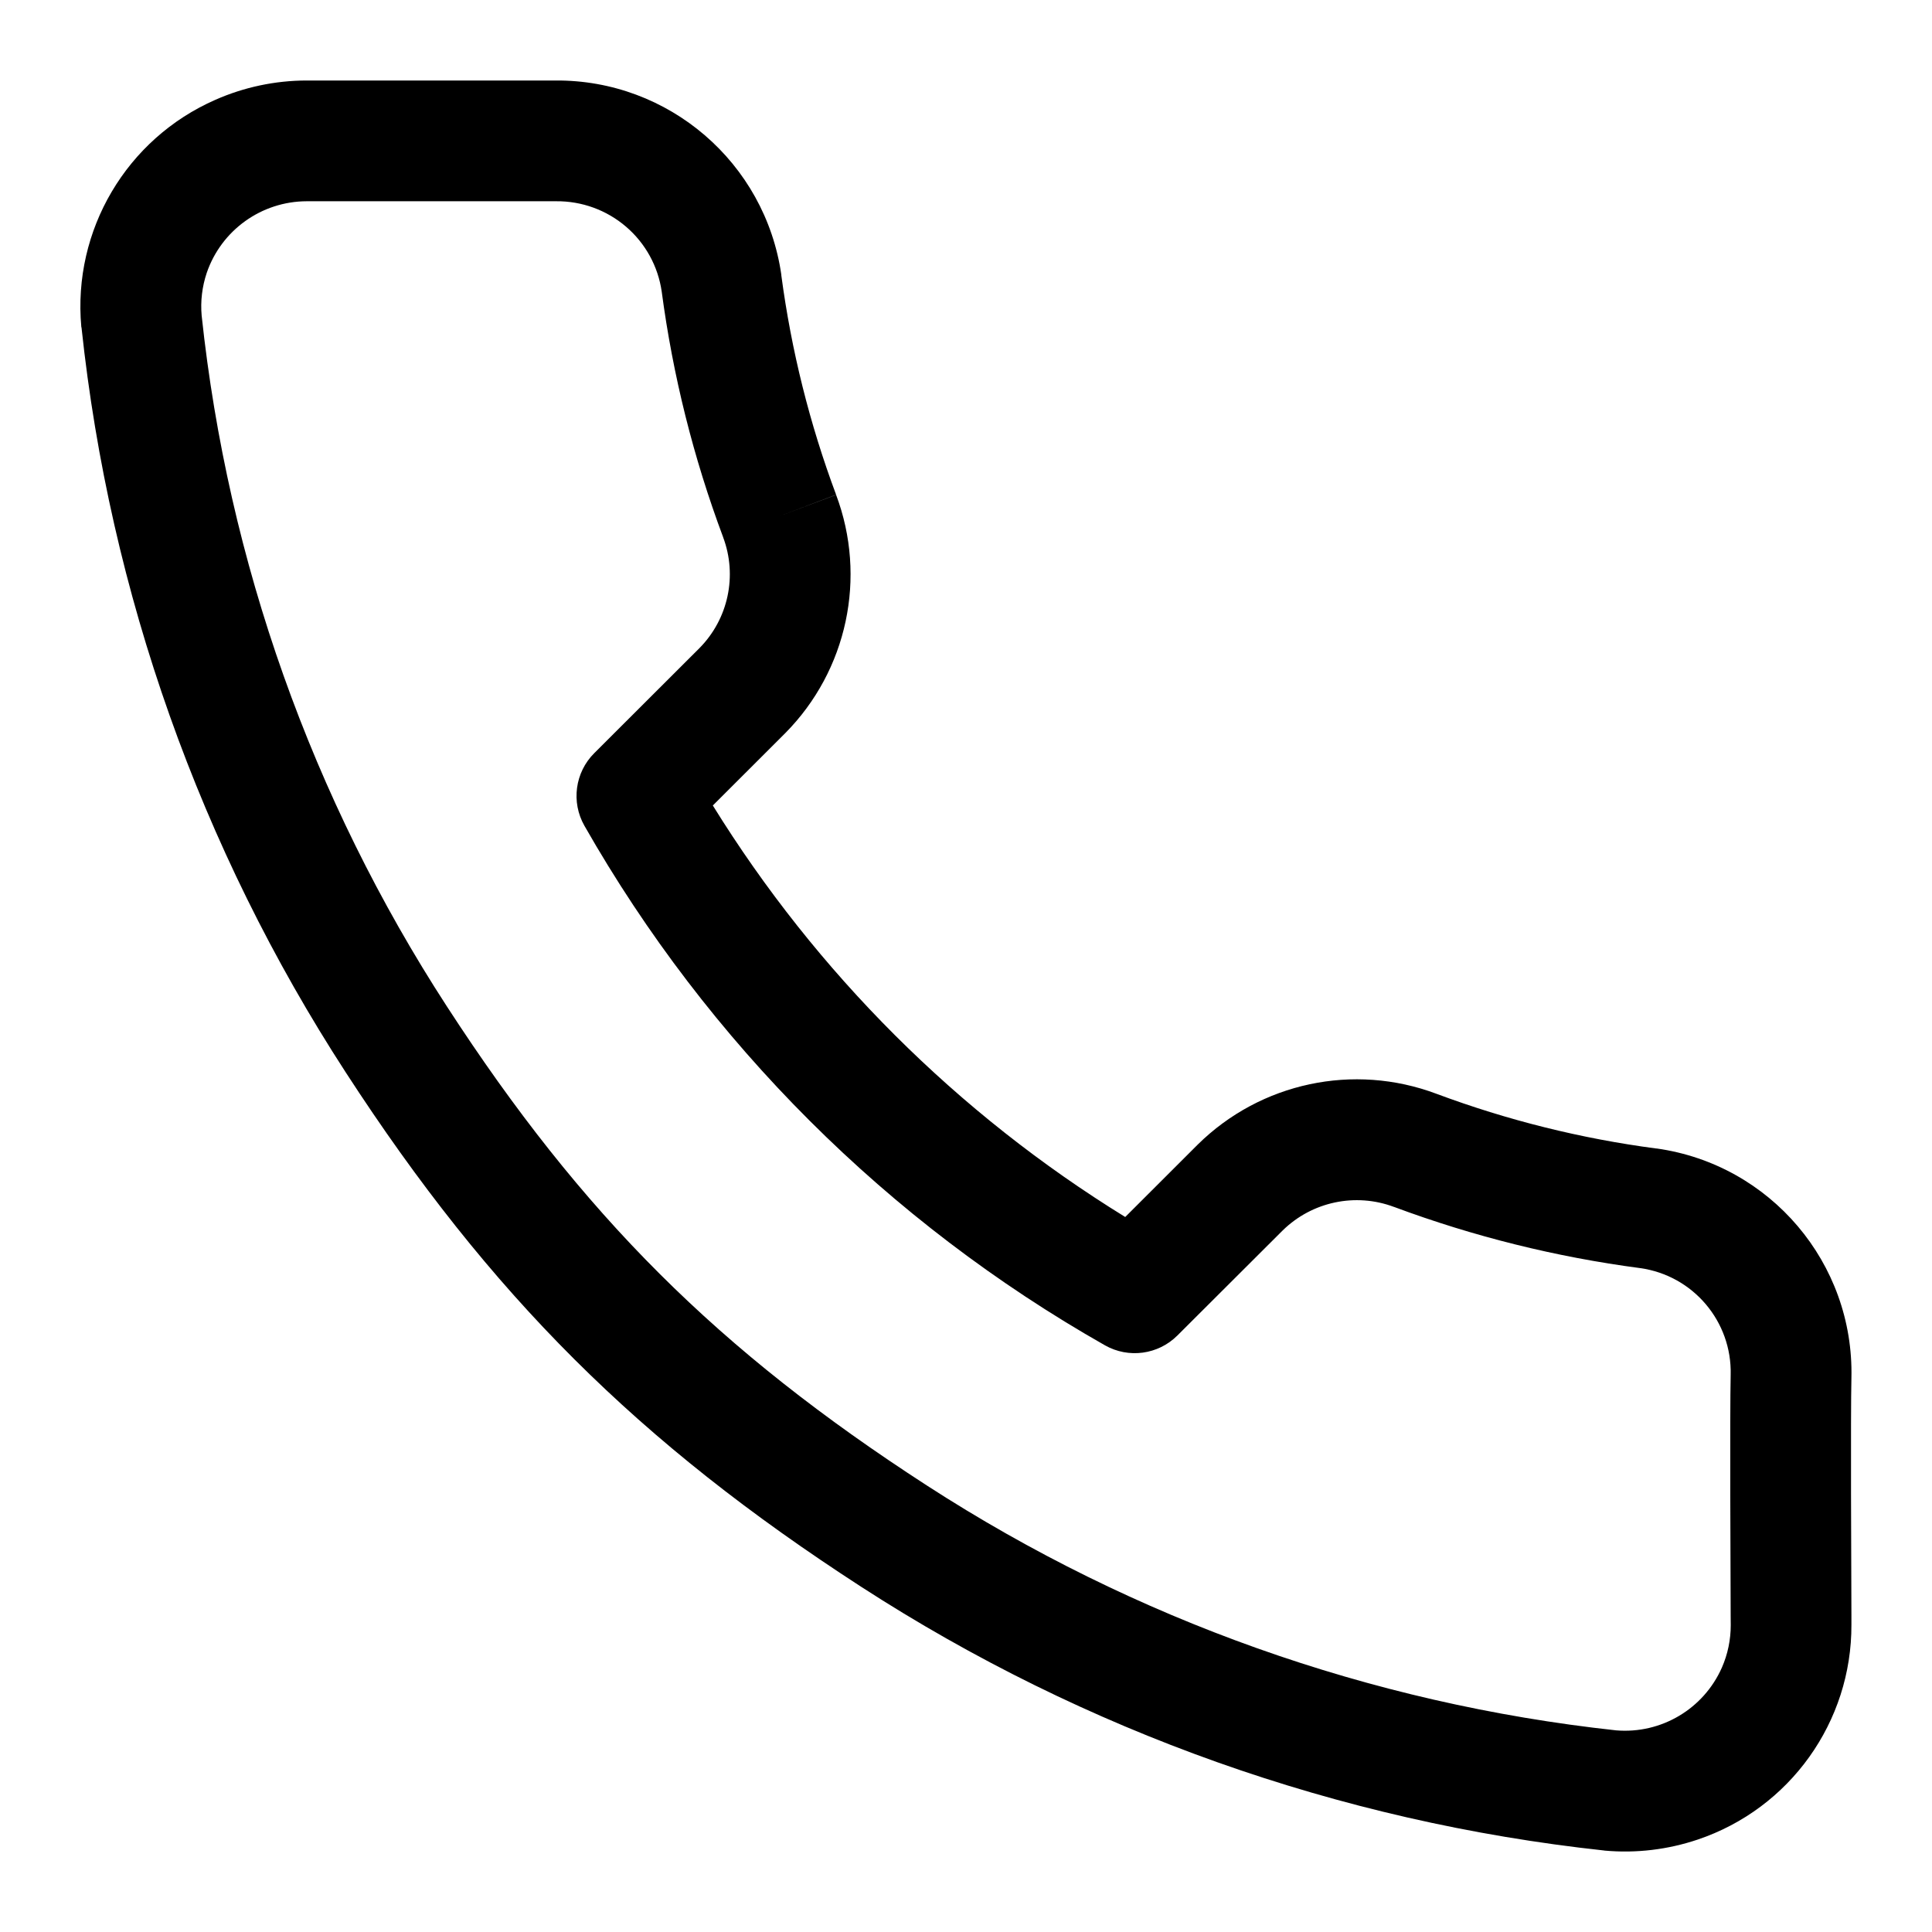
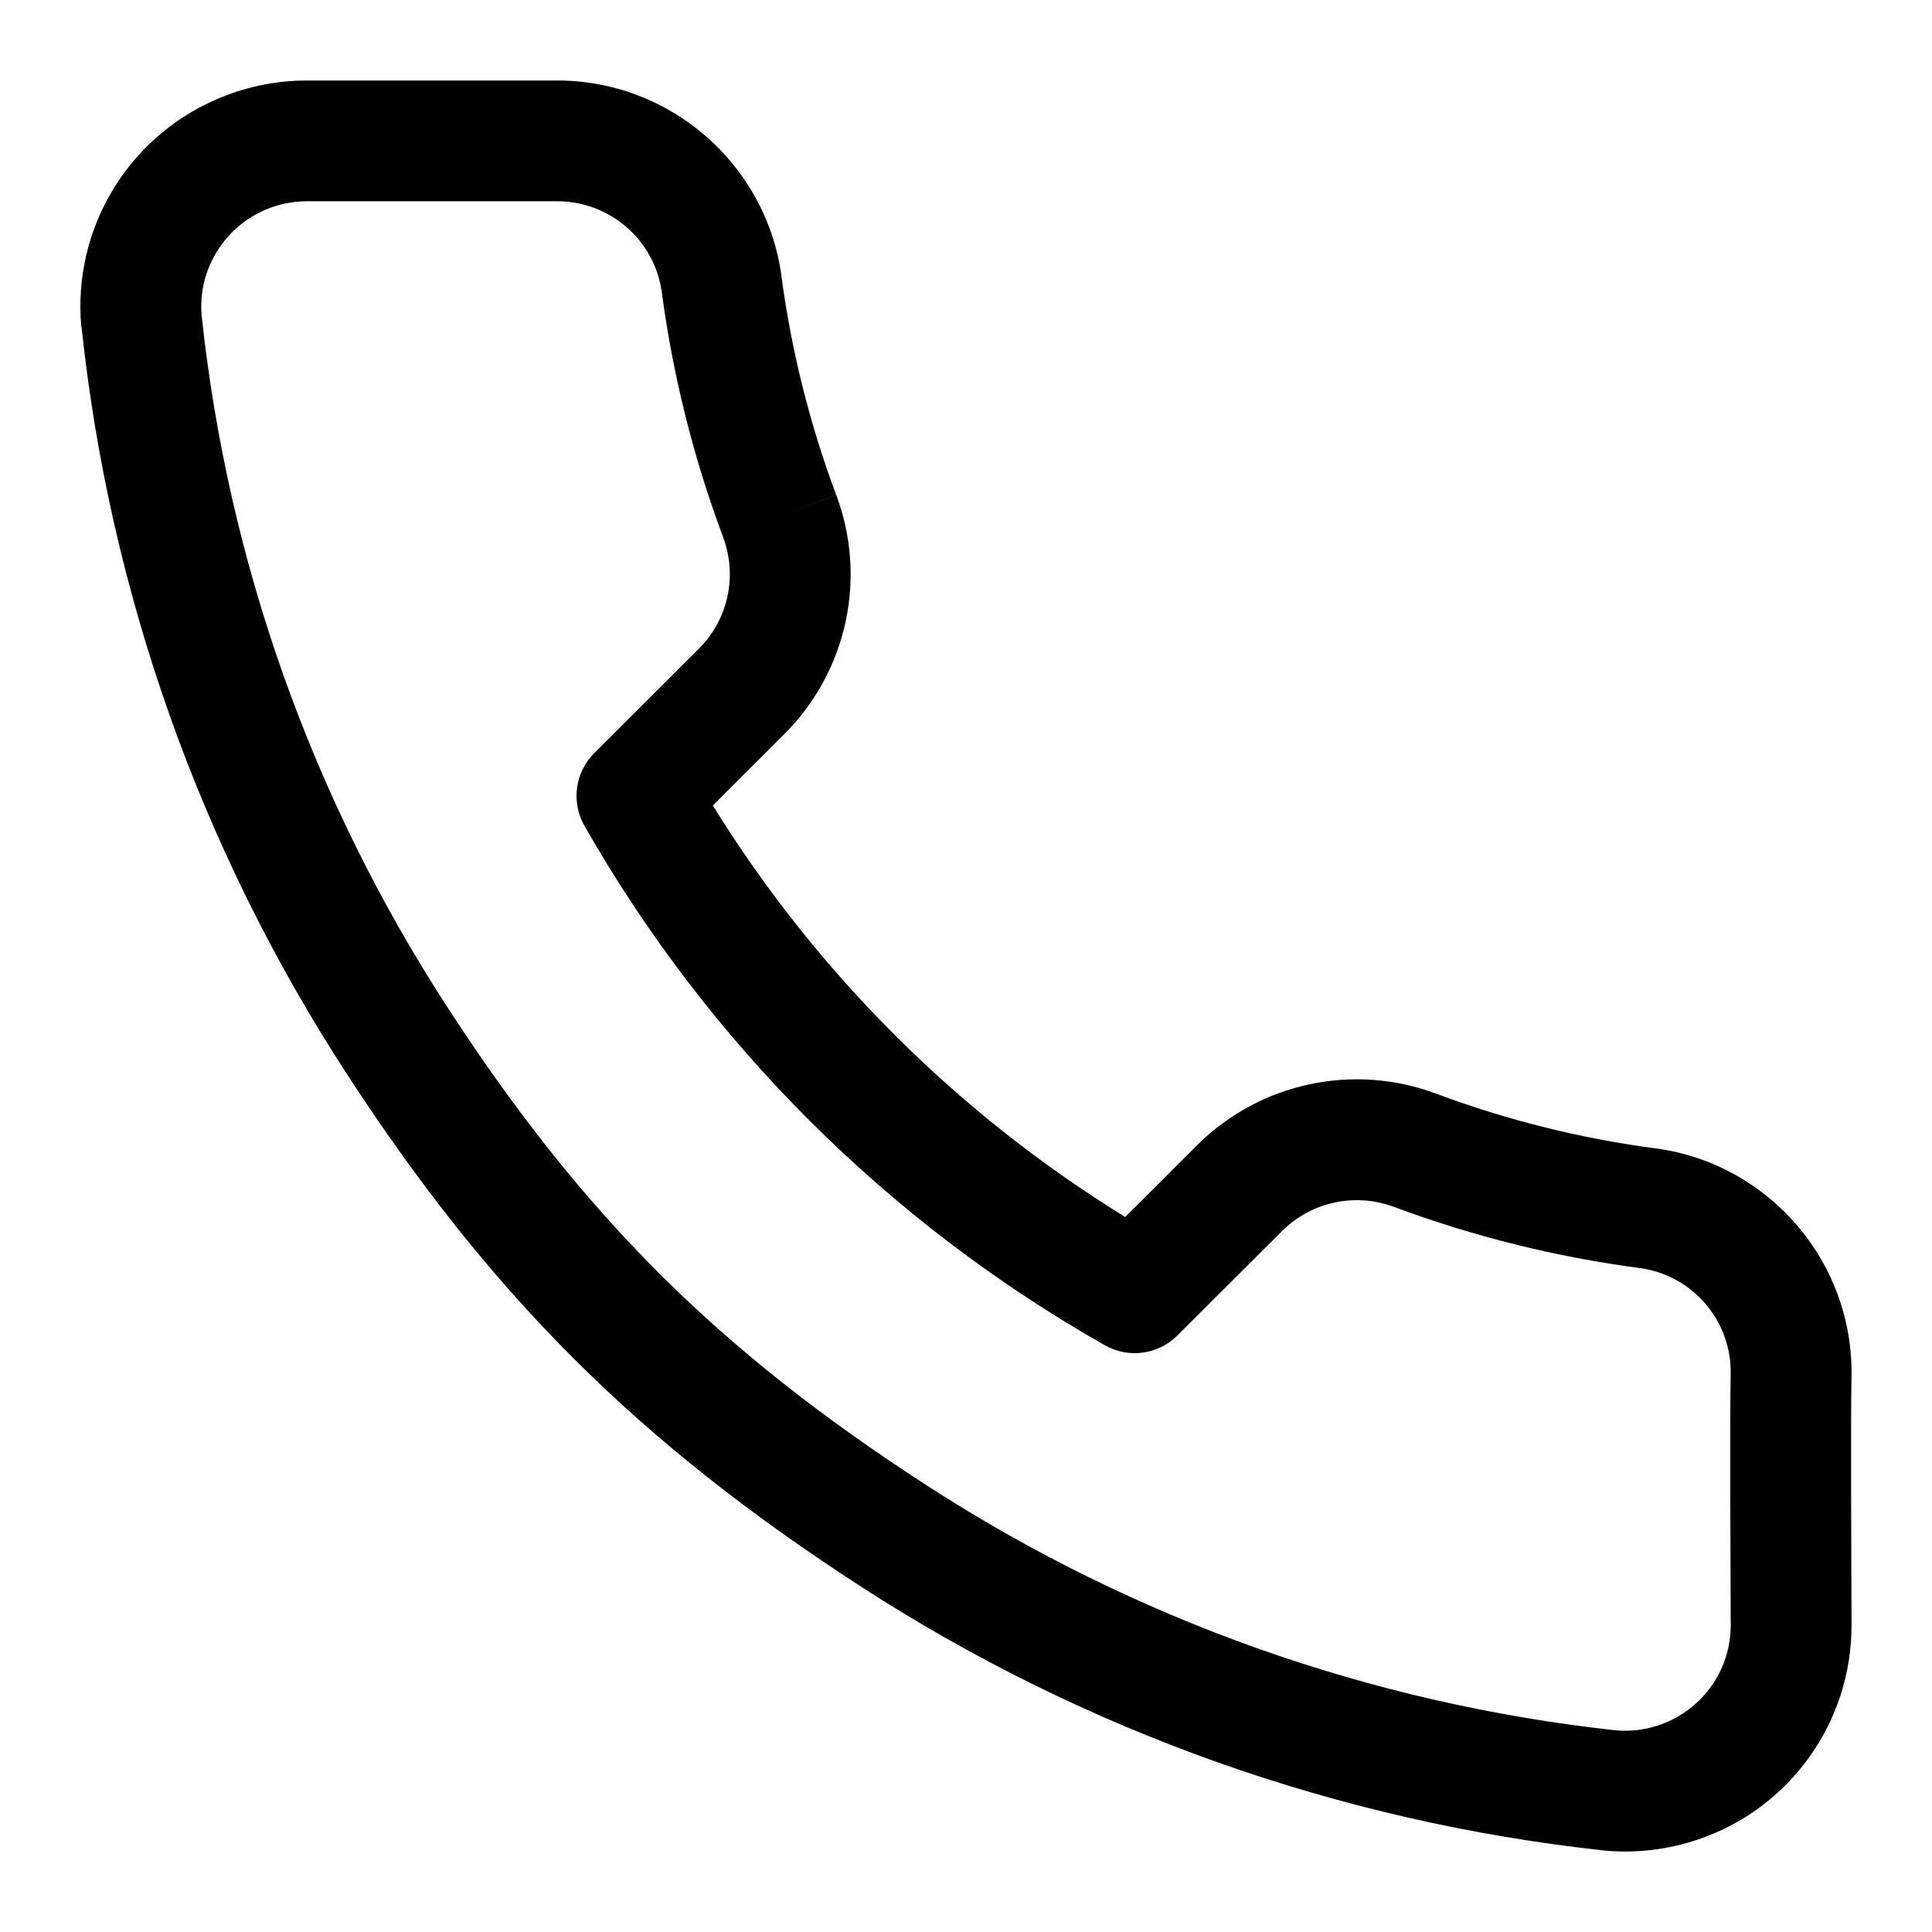
<svg xmlns="http://www.w3.org/2000/svg" width="24" height="24" fill="none" viewBox="0 0 24 24">
-   <path fill="currentColor" fill-rule="evenodd" d="M7.778 2.817a1.314 1.314 0 00-.869-.317H3.81a1.316 1.316 0 00-1.242.89c-.057.17-.079.351-.063.53.326 3.06 1.37 6 3.047 8.583 1.684 2.595 3.374 4.276 5.963 5.951a19.676 19.676 0 008.56 3.041 1.316 1.316 0 001.315-.78c.073-.166.11-.346.11-.528l-.001-.1c-.002-.528-.011-2.53 0-3.008a1.305 1.305 0 00-1.124-1.326 14.005 14.005 0 01-3.057-.76h-.001a1.315 1.315 0 00-1.383.292l-.002.002-1.306 1.303a.75.75 0 01-.9.122 17.225 17.225 0 01-6.466-6.454.75.75 0 01.122-.902l1.307-1.305a1.306 1.306 0 00.294-1.377v-.001a13.937 13.937 0 01-.763-3.051 1.306 1.306 0 00-.442-.805zM6.898 1a2.814 2.814 0 012.808 2.414v.007c.124.932.352 1.846.681 2.726l-.702.263.701-.264a2.804 2.804 0 01-.632 2.962l-.003.003-.896.895a15.726 15.726 0 005.123 5.112l.9-.899a2.813 2.813 0 012.965-.632c.882.329 1.798.557 2.731.68h.007a2.812 2.812 0 012.418 2.85c-.011.451-.002 2.42 0 2.96v.104a2.805 2.805 0 01-1.91 2.671c-.371.125-.764.172-1.154.137l-.013-.002a21.173 21.173 0 01-9.222-3.274c-2.765-1.79-4.607-3.62-6.406-6.393a21.081 21.081 0 01-3.281-9.248L1.01 4.06a2.803 2.803 0 011.665-2.82A2.815 2.815 0 013.809 1h3.09z" clip-rule="evenodd" />
+   <path fill="currentColor" fill-rule="evenodd" d="M7.778 2.817a1.314 1.314 0 00-.869-.317H3.81a1.316 1.316 0 00-1.241.89c-.058.17-.08.351-.064.53.326 3.06 1.37 6 3.047 8.583 1.684 2.595 3.374 4.276 5.963 5.951a19.676 19.676 0 008.56 3.041 1.316 1.316 0 001.315-.78c.073-.166.11-.346.11-.528l-.001-.1c-.002-.528-.011-2.53 0-3.008a1.304 1.304 0 00-1.124-1.326 14.006 14.006 0 01-3.057-.76h-.001a1.315 1.315 0 00-1.383.292l-.002.002-1.306 1.303a.75.75 0 01-.9.122 17.225 17.225 0 01-6.466-6.454.75.75 0 01.122-.902l1.307-1.305a1.306 1.306 0 00.294-1.377v-.001a13.937 13.937 0 01-.763-3.051 1.306 1.306 0 00-.442-.805zM6.898 1a2.814 2.814 0 012.808 2.414v.007c.124.932.352 1.846.681 2.726l-.702.263.702-.264a2.803 2.803 0 01-.633 2.962l-.003.003-.896.895a15.726 15.726 0 005.123 5.112l.9-.899a2.813 2.813 0 012.965-.632c.882.329 1.798.557 2.731.68h.007A2.813 2.813 0 0123 17.117c-.011.451-.002 2.42 0 2.96v.104a2.803 2.803 0 01-1.91 2.671c-.371.125-.764.172-1.154.137l-.013-.002a21.173 21.173 0 01-9.222-3.274c-2.765-1.79-4.607-3.62-6.406-6.393a21.081 21.081 0 01-3.281-9.248L1.01 4.06a2.803 2.803 0 011.665-2.82A2.815 2.815 0 013.81 1h3.09z" clip-rule="evenodd" />
</svg>
